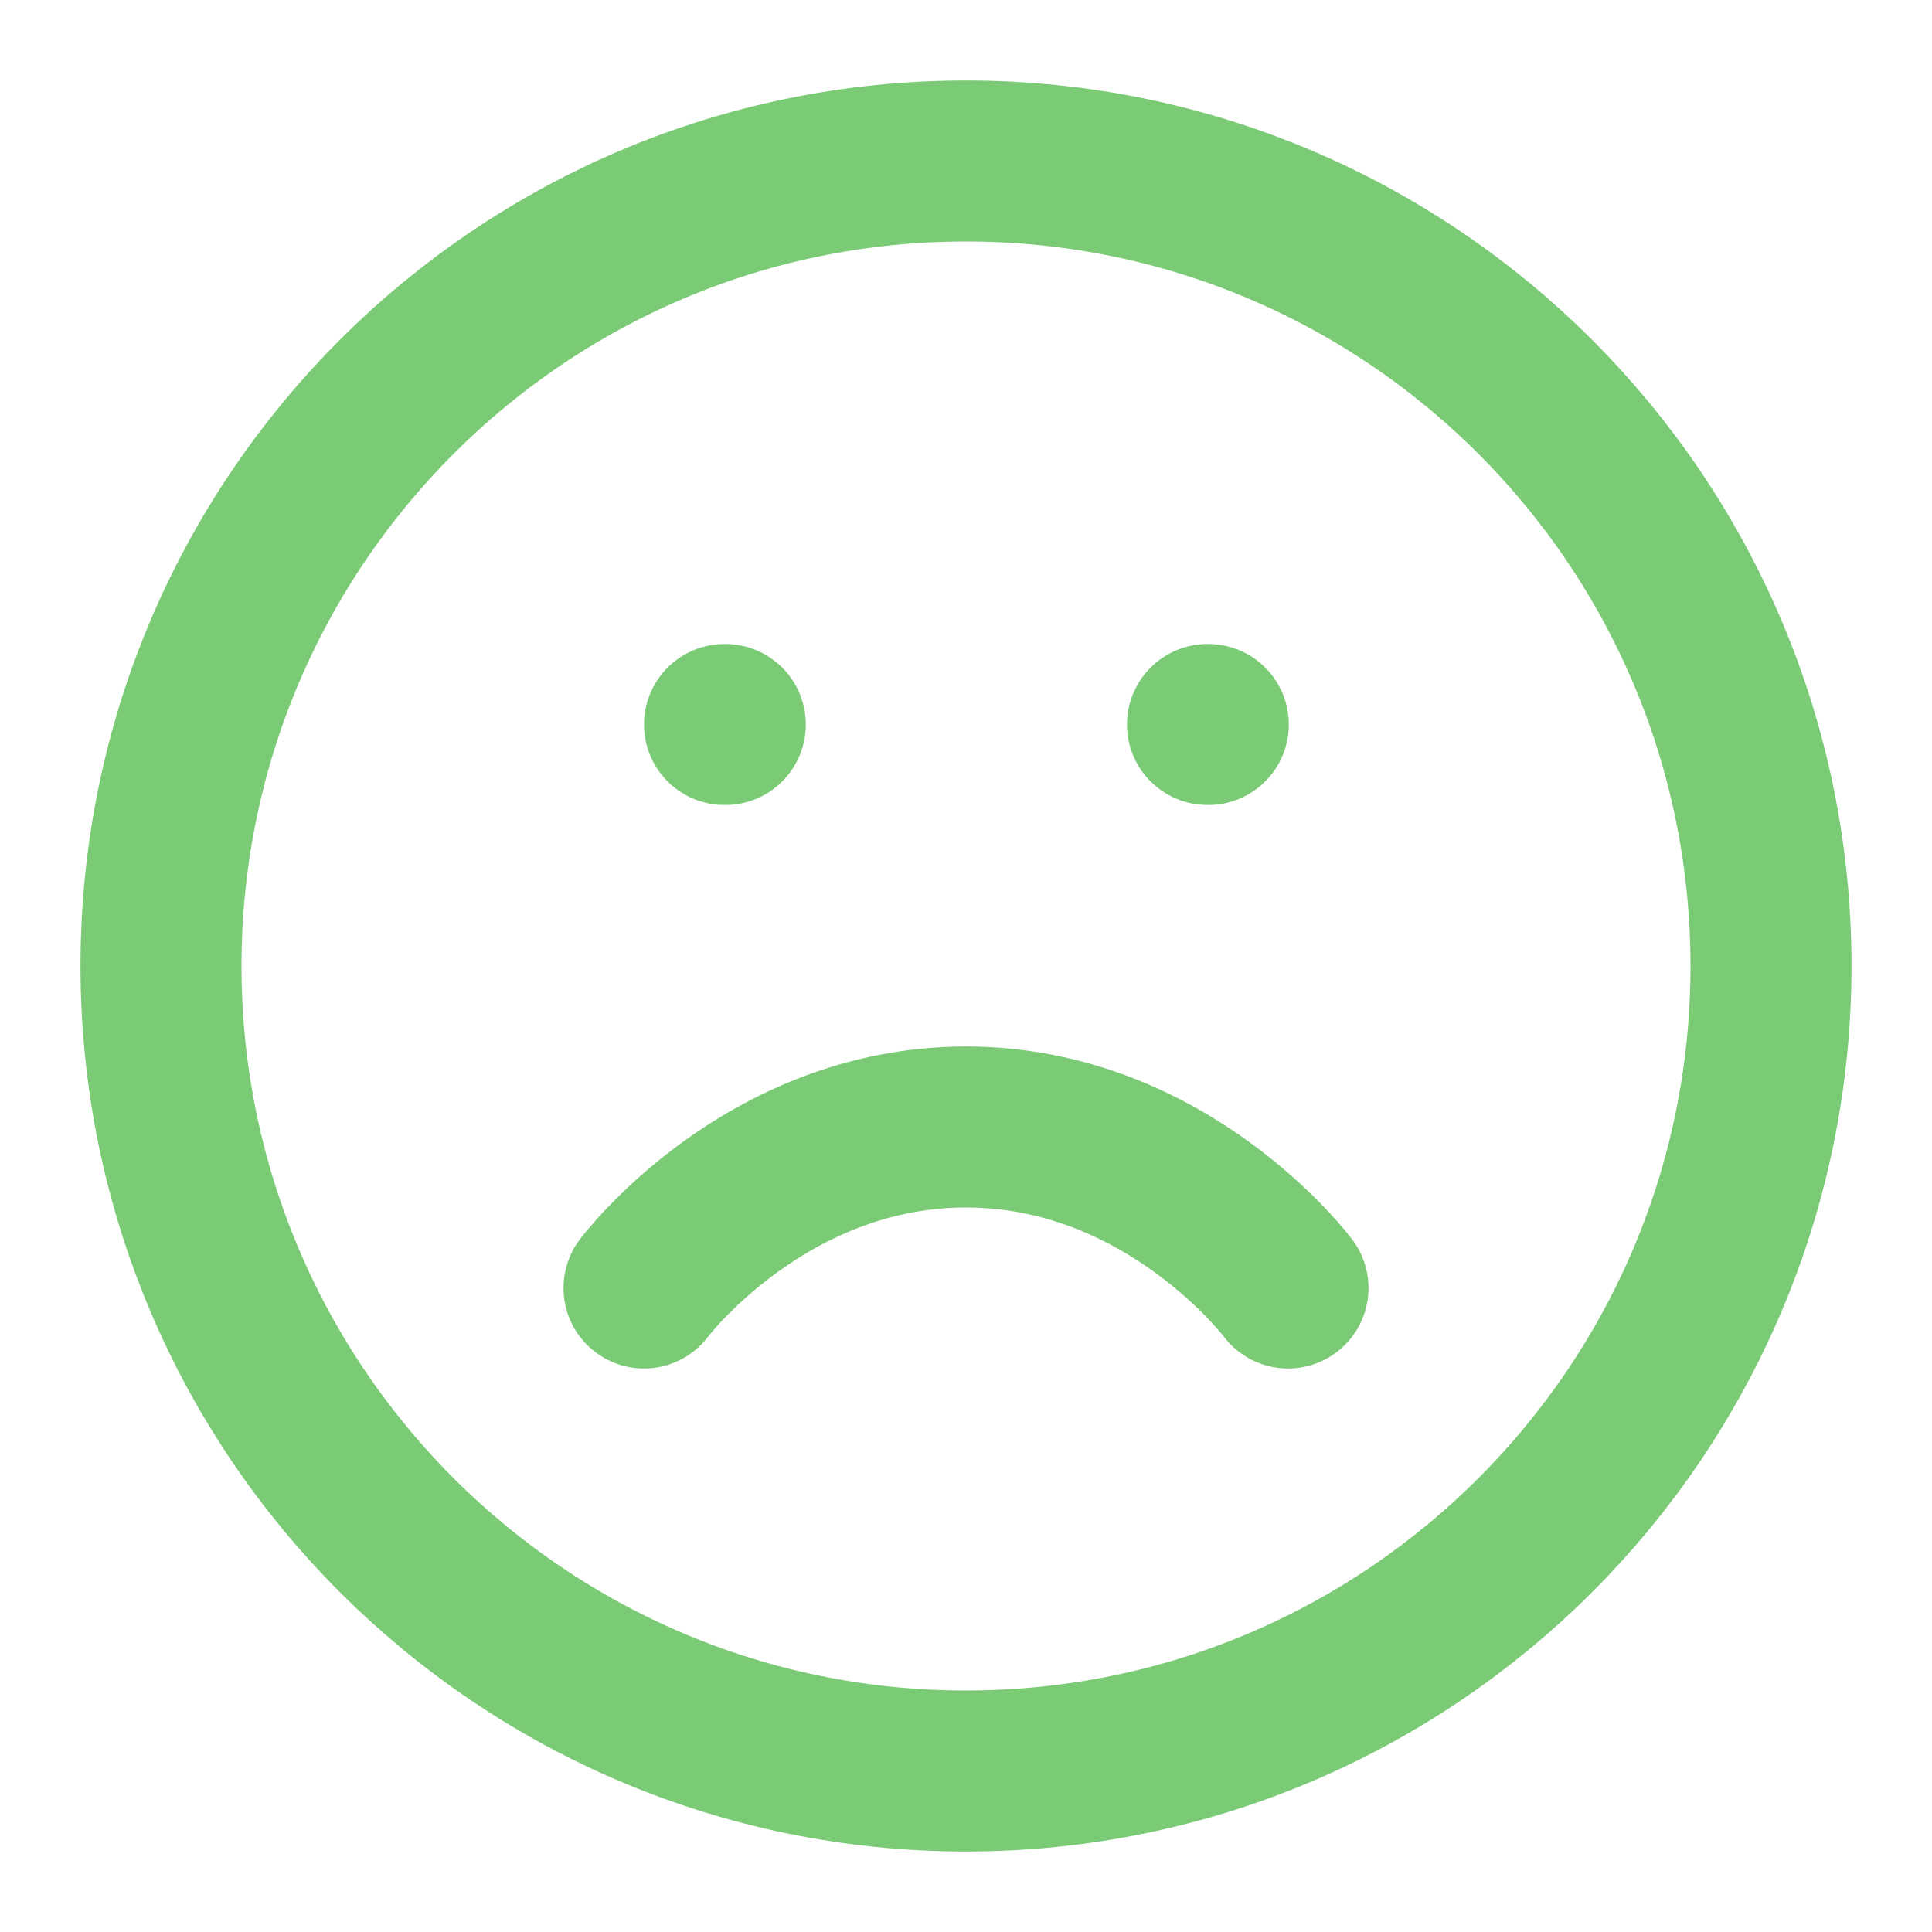
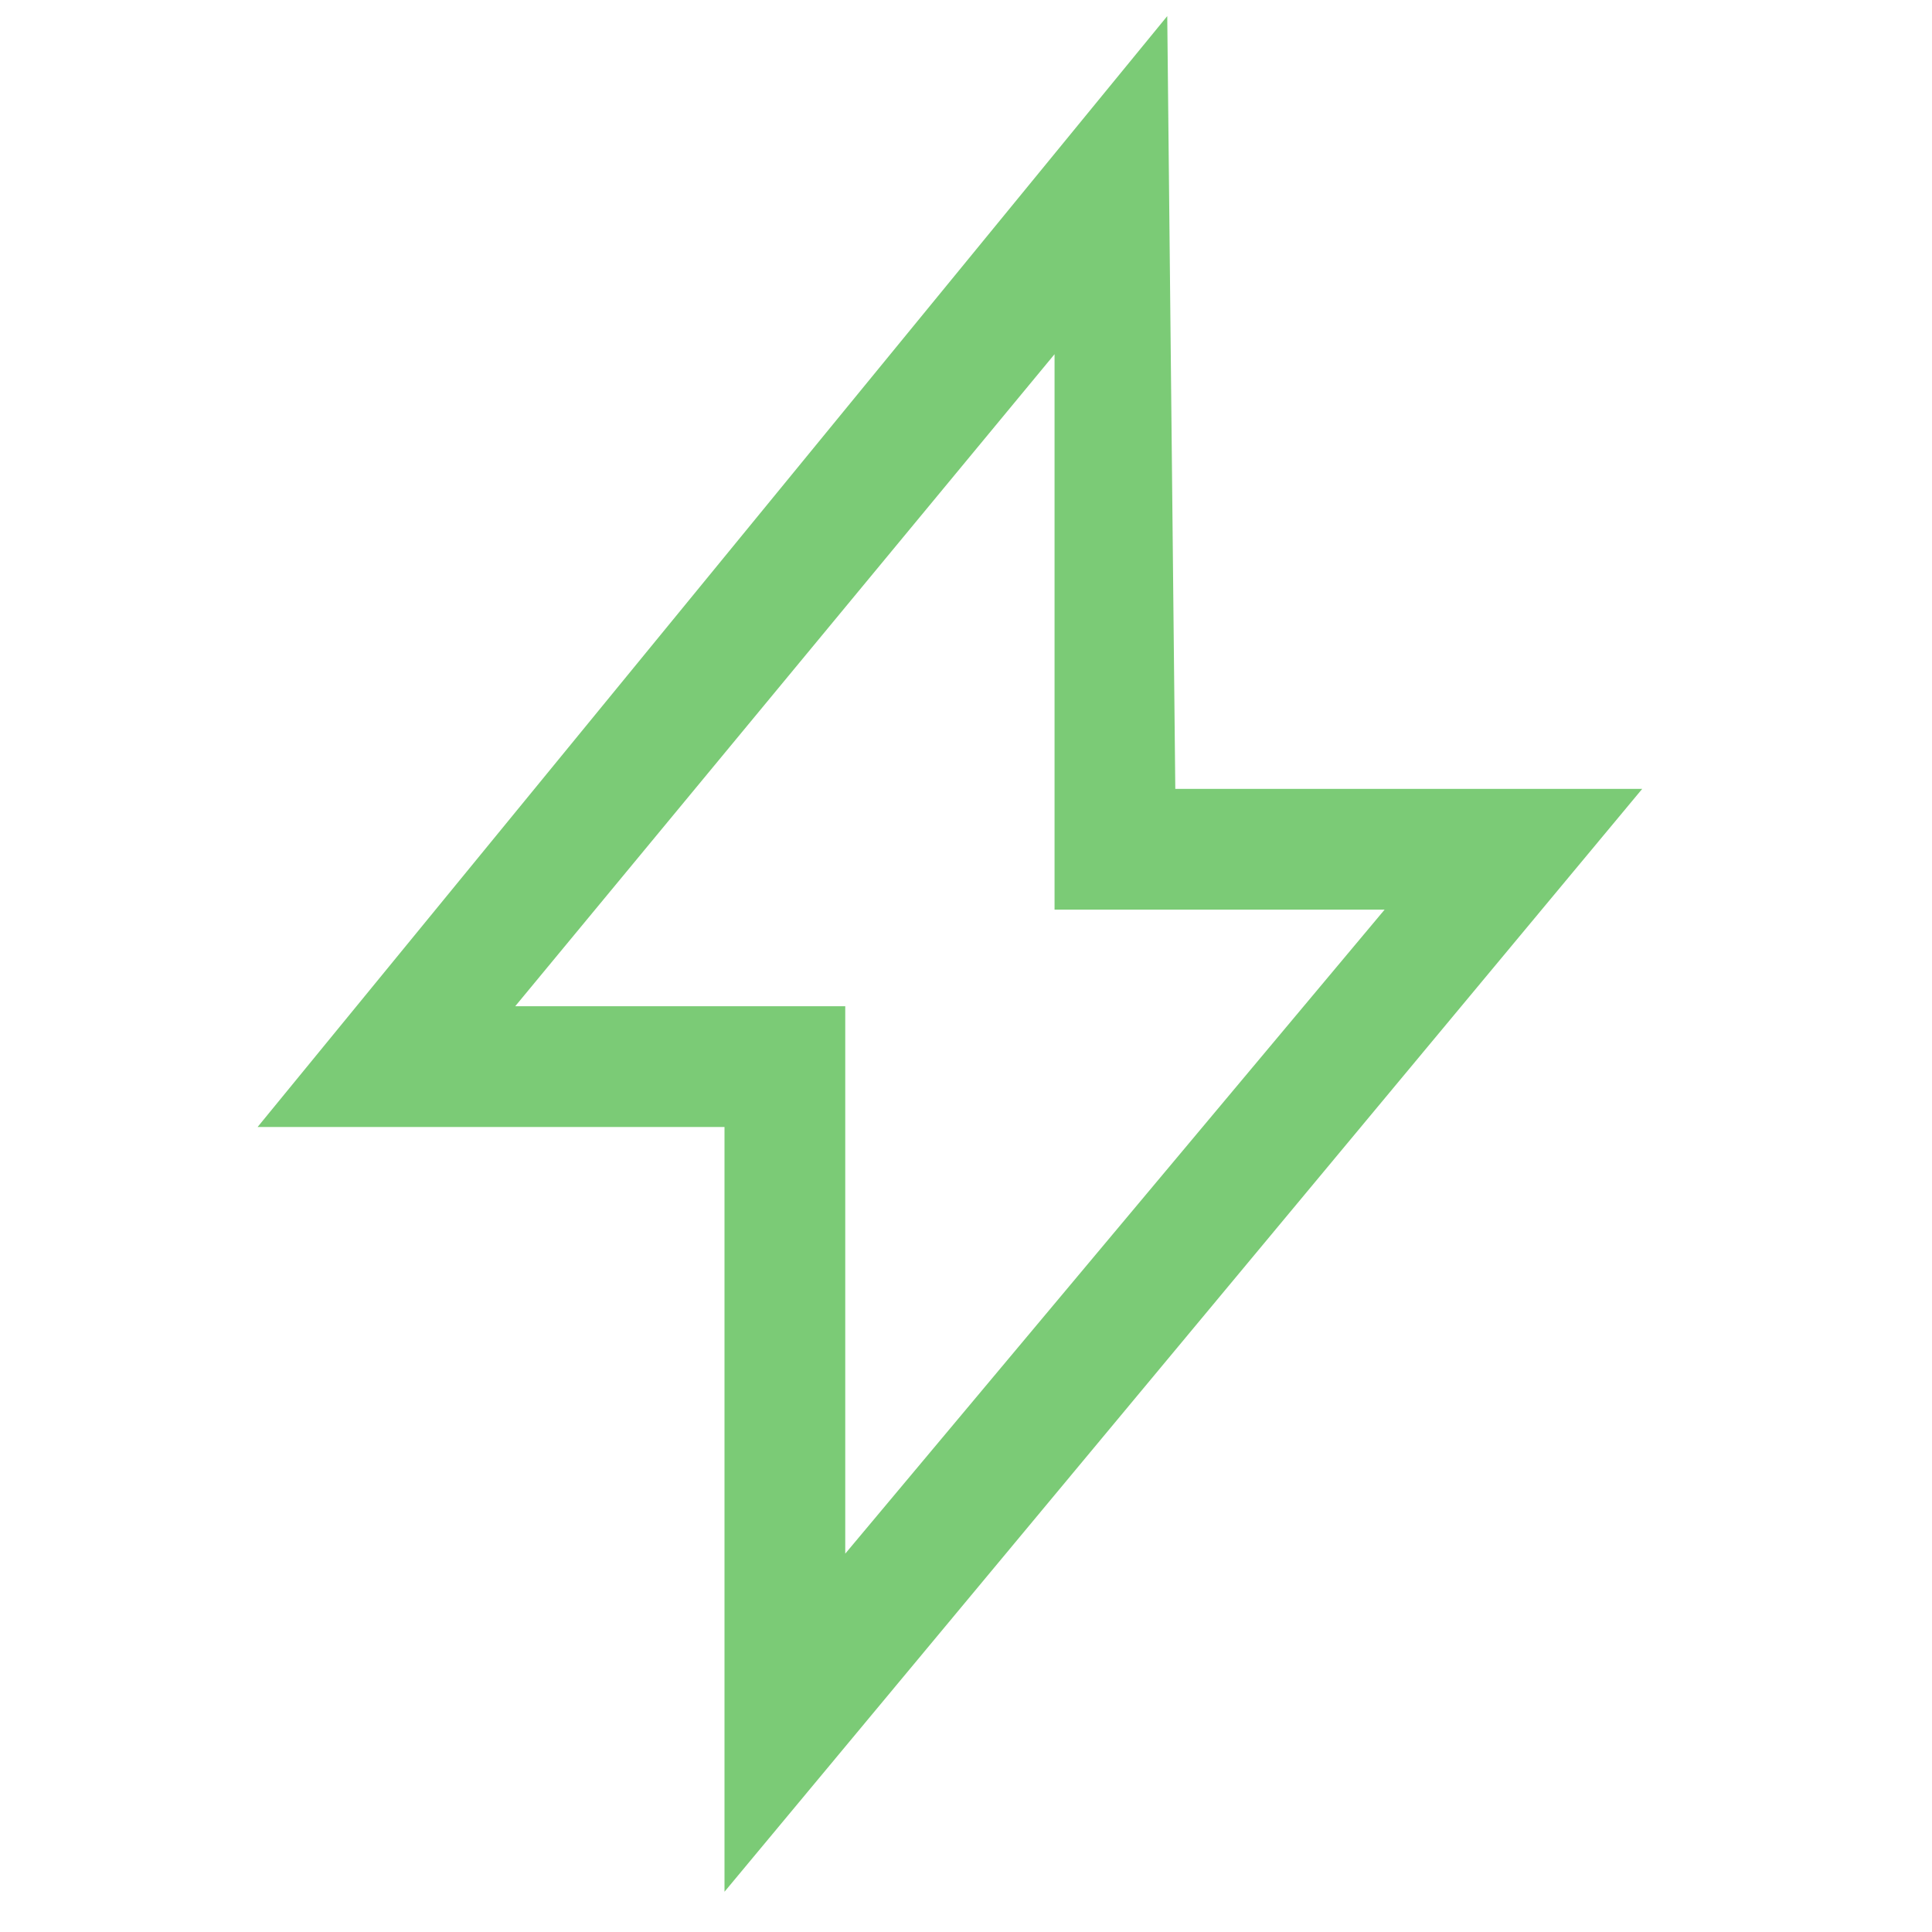
- <svg xmlns="http://www.w3.org/2000/svg" width="24" height="24" viewBox="0 0 24 24" fill="none">
-   <path d="M12 22C17.523 22 22 17.523 22 12C22 6.477 17.523 2 12 2C6.477 2 2 6.477 2 12C2 17.523 6.477 22 12 22Z" stroke="#7BCB76" stroke-width="2" stroke-linecap="round" stroke-linejoin="round" />
-   <path d="M16 16C16 16 14.5 14 12 14C9.5 14 8 16 8 16" stroke="#7BCB76" stroke-width="2" stroke-linecap="round" stroke-linejoin="round" />
-   <path d="M9 9H9.01" stroke="#7BCB76" stroke-width="2" stroke-linecap="round" stroke-linejoin="round" />
-   <path d="M15 9H15.01" stroke="#7BCB76" stroke-width="2" stroke-linecap="round" stroke-linejoin="round" />
+ <svg xmlns="http://www.w3.org/2000/svg" version="1.1" id="Layer_1" x="0px" y="0px" viewBox="0 0 24 24" style="enable-background:new 0 0 24 24;" xml:space="preserve">
+   <style type="text/css">
+ 	.st0{fill:#7BCB76;}
+ </style>
+   <g>
+     <path class="st0" d="M9,23.5V14H3.2L14.5,0.2l0.1,9.6h5.8L9,23.5z M6.4,12.5h4.1v6.8l6.7-8h-4.1l0-6.9L6.4,12.5z" />
+   </g>
</svg>
